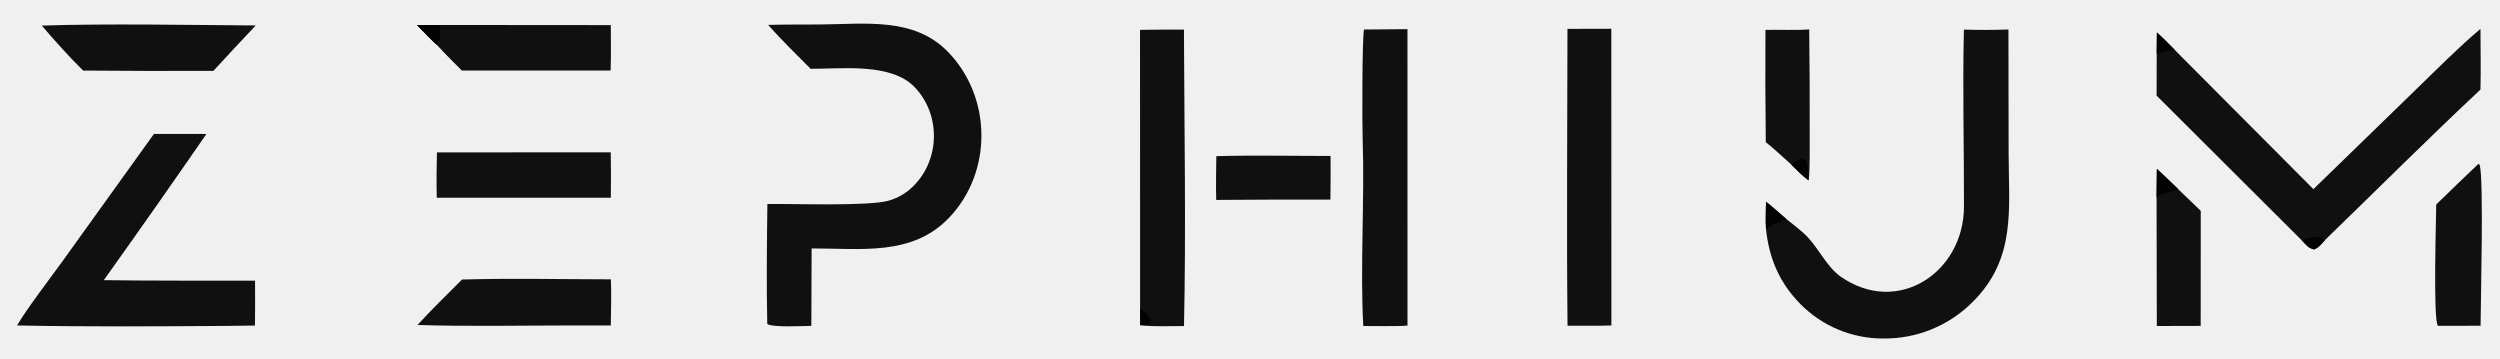
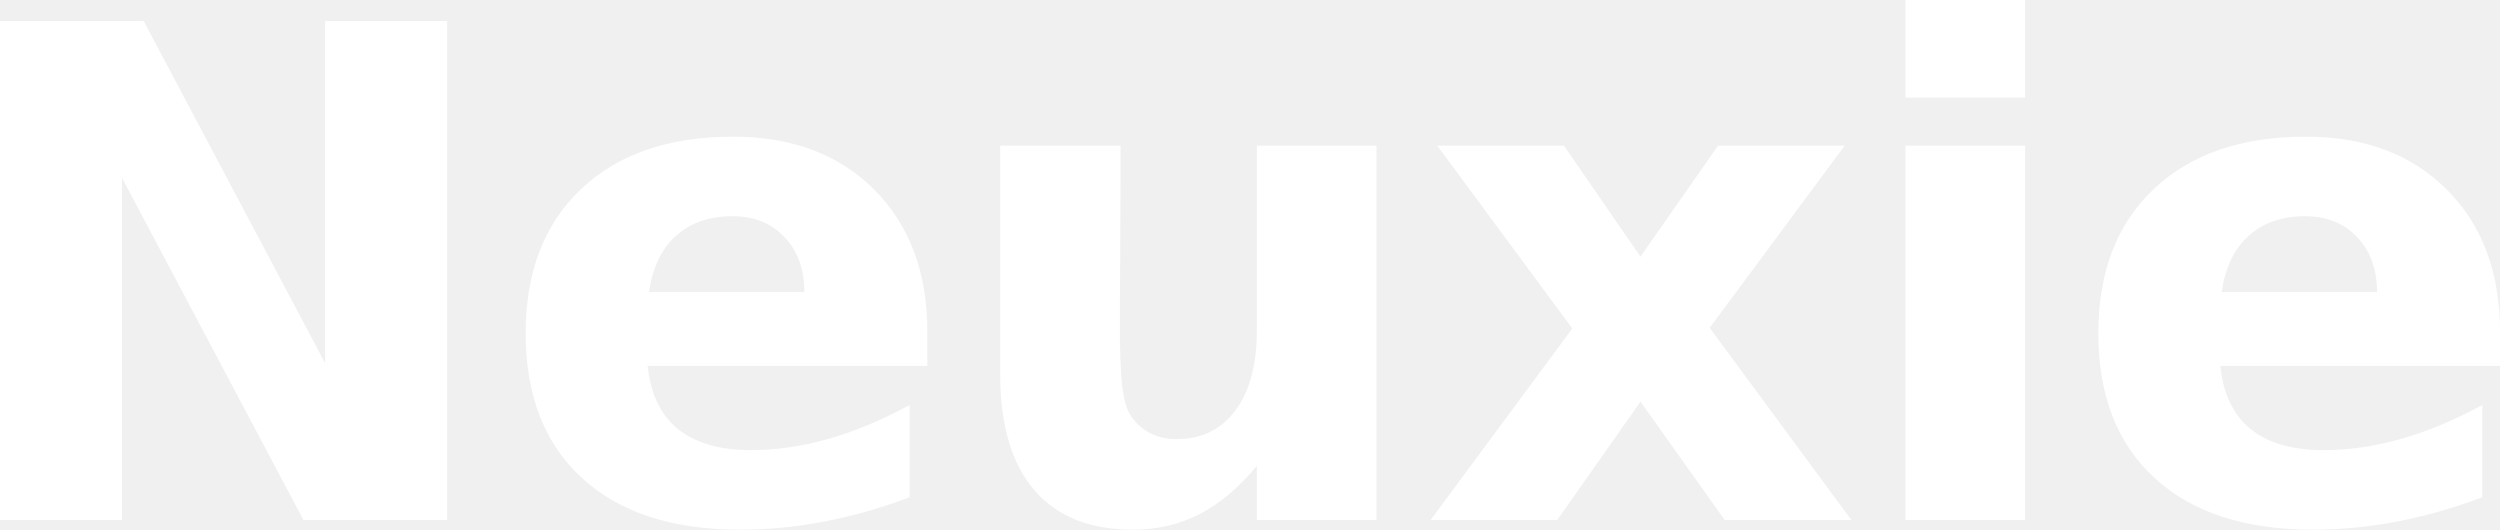
- <svg xmlns="http://www.w3.org/2000/svg" width="585" height="84" viewBox="105 90 585 84">
-   <path fill="#101010" transform="scale(0.4 0.400901)" d="M742.343 238.777C768.293 238.605 796.909 234.374 816.752 254.452C842.823 280.83 843.388 324.87 817.615 351.682C795.954 374.217 765.788 369.372 737.295 369.515L737.135 414.677C732.411 414.799 714.467 415.72 711.35 413.609C710.836 391.237 711.152 365.956 711.424 343.563C726.567 343.352 770.253 344.933 782.082 341.696C787.608 340.194 792.645 337.276 796.698 333.23C812.585 317.619 812.911 291.263 797.528 275.321C783.805 261.101 755.28 264.688 736.728 264.665C728.367 256.293 719.712 247.838 711.842 239.03C721.822 238.761 732.317 238.85 742.343 238.777Z" />
-   <path fill="#101010" transform="scale(0.4 0.400901)" d="M1411.38 241.768C1420.06 242.044 1428.75 242.021 1437.44 241.701L1437.54 313.619C1437.56 346.392 1442.16 375.098 1416.68 400.57C1402.83 414.55 1383.9 422.31 1364.23 422.073C1346.05 422.154 1328.59 414.927 1315.79 402.015C1303.58 389.726 1297.39 375.318 1295.62 358.269C1295.29 353.385 1295.54 347.237 1295.61 342.241C1299.42 345.239 1303.68 349.07 1307.42 352.27C1311.43 355.437 1316.83 359.498 1320.2 363.123C1326.62 370.009 1331.46 380.461 1339.24 385.912C1372.47 409.184 1411.35 383.699 1411.42 345.075C1411.49 310.386 1410.56 275.788 1411.38 241.768Z" />
-   <path fill="#020202" transform="scale(0.4 0.400901)" d="M1295.61 342.241C1299.42 345.239 1303.68 349.07 1307.42 352.27C1302.32 355.245 1300.08 354.58 1295.62 358.269C1295.29 353.385 1295.54 347.237 1295.61 342.241Z" />
-   <path fill="#101010" transform="scale(0.4 0.400901)" d="M1713.57 241.363C1713.6 252.898 1713.88 265.313 1713.57 276.776C1683.08 305.259 1652.84 335.402 1622.77 364.449C1620.78 366.651 1619.01 369.001 1616.26 370.085C1612.58 369.179 1612.05 367.732 1609.07 364.818L1524.12 280.321L1524.16 255.918L1524.28 243.453C1527.68 246.426 1531.48 250.403 1534.74 253.646L1615.84 334.9L1675.45 277.122C1686.83 266.117 1701.56 251.334 1713.57 241.363Z" />
-   <path fill="#020202" transform="scale(0.4 0.400901)" d="M1609.07 364.818C1613.9 362.903 1617.89 361.554 1622.77 364.449C1620.78 366.651 1619.01 369.001 1616.26 370.085C1612.58 369.179 1612.05 367.732 1609.07 364.818Z" />
-   <path fill="#020202" transform="scale(0.4 0.400901)" d="M1524.16 255.918L1524.28 243.453C1527.68 246.426 1531.48 250.403 1534.74 253.646C1532.25 254.098 1526.19 255.018 1524.16 255.918Z" />
-   <path fill="#101010" transform="scale(0.4 0.400901)" d="M352.566 302.655L383.258 302.689C363.473 331.291 343.459 359.734 323.218 388.015C352.513 388.428 382.357 388.255 411.695 388.33C411.783 397.059 411.768 405.79 411.65 414.519L393.311 414.737C353.855 414.978 311.822 415.273 272.485 414.46C277.992 404.926 292.28 386.385 299.38 376.522L352.566 302.655Z" />
-   <path fill="#101010" transform="scale(0.4 0.400901)" d="M1060.43 241.721L1085.87 241.505L1085.89 414.536C1079.61 415.071 1066.79 414.743 1060.02 414.782C1058.13 381.506 1060.86 340.137 1059.66 306.078C1059.35 297.278 1059.31 247.296 1060.43 241.721Z" />
-   <path fill="#101010" transform="scale(0.4 0.400901)" d="M929.419 241.917C937.982 241.795 946.545 241.743 955.109 241.76C955.312 297.966 956.371 358.978 955.136 414.808C948.573 414.84 935.395 415.2 929.511 414.33L929.462 404.39L929.419 241.917Z" />
-   <path fill="#020202" transform="scale(0.4 0.400901)" d="M929.462 404.39C931.812 406.396 934.469 408.305 935.769 411.067L935.289 413.176C933.219 414.142 931.772 414.133 929.511 414.33L929.462 404.39Z" />
-   <path fill="#101010" transform="scale(0.4 0.400901)" d="M1179.47 241.343L1205.12 241.283L1205.16 414.464C1196.94 414.748 1187.8 414.595 1179.51 414.629C1178.91 357.245 1179.44 298.8 1179.47 241.343Z" />
-   <path fill="#101010" transform="scale(0.4 0.400901)" d="M532.788 387.647C560.413 386.84 591.964 387.507 619.877 387.538C620.247 395.794 619.897 406.076 619.819 414.484L596.382 414.452C567.393 414.482 535.466 415.115 506.748 414.171C514.274 405.826 524.731 395.822 532.788 387.647Z" />
-   <path fill="#101010" transform="scale(0.4 0.400901)" d="M286.945 239.422C325.787 238.183 373.013 239.095 412.079 239.357L399.642 252.593L387.336 265.854C361.944 265.956 336.552 265.901 311.161 265.687C303.719 258.502 293.501 247.143 286.945 239.422Z" />
-   <path fill="#101010" transform="scale(0.4 0.400901)" d="M518.096 313.434L619.792 313.421C619.94 322.246 619.957 331.071 619.843 339.896L518.01 339.894C517.793 330.882 517.906 322.449 518.096 313.434Z" />
-   <path fill="#101010" transform="scale(0.4 0.400901)" d="M520.035 239.075L619.823 239.155C619.805 247.465 620.051 257.476 619.704 265.645L532.65 265.661C528.047 260.985 522.633 255.748 518.313 250.908C514.886 247.944 509.779 242.5 506.431 239.145L520.035 239.075Z" />
-   <path fill="#020202" transform="scale(0.4 0.400901)" d="M506.431 239.145L520.035 239.075C520 243.193 520.36 246.956 518.485 250.569L518.313 250.908C514.886 247.944 509.779 242.5 506.431 239.145Z" />
-   <path fill="#101010" transform="scale(0.4 0.400901)" d="M1712.43 320.099L1713.13 320.772C1715.6 329.769 1713.66 401.142 1713.64 414.624L1688.81 414.68C1688.76 414.639 1688.71 414.603 1688.67 414.557C1685.8 411.426 1687.65 352.444 1687.69 343.853C1695.88 335.879 1704.13 327.961 1712.43 320.099Z" />
-   <path fill="#101010" transform="scale(0.4 0.400901)" d="M1524.26 323.104C1528.31 326.65 1532.98 331.336 1536.95 335.11L1549.94 347.553L1549.9 414.712L1524.24 414.779L1524.09 339.576L1524.26 323.104Z" />
-   <path fill="#020202" transform="scale(0.4 0.400901)" d="M1524.26 323.104C1528.31 326.65 1532.98 331.336 1536.95 335.11C1532.81 336.272 1527.23 337.233 1524.09 339.576L1524.26 323.104Z" />
-   <path fill="#101010" transform="scale(0.4 0.400901)" d="M1295.29 241.93C1302.74 241.771 1314 242.245 1320.88 241.639C1321.13 261.763 1321.23 281.889 1321.17 302.015C1321.17 306.931 1321.4 326.1 1320.51 329.769C1316.71 326.946 1313.76 323.865 1310.4 320.54C1306.1 316.725 1299.89 310.866 1295.49 307.485C1295.22 285.634 1295.15 263.782 1295.29 241.93Z" />
-   <path fill="#020202" transform="scale(0.4 0.400901)" d="M1310.4 320.54C1312.51 318.681 1313.42 318.276 1315.94 317.001L1318.42 317.348C1320.86 320.591 1319.96 325.532 1320.51 329.769C1316.71 326.946 1313.76 323.865 1310.4 320.54Z" />
-   <path fill="#101010" transform="scale(0.4 0.400901)" d="M974.046 315.641C995.39 315.023 1019.33 315.543 1040.88 315.524C1041 323.912 1040.84 332.6 1040.8 341.014C1018.53 340.94 996.258 340.998 973.988 341.189C973.721 333.141 973.994 323.79 974.046 315.641Z" />
+ <svg xmlns="http://www.w3.org/2000/svg" viewBox="0 0 3652.93 773.93" width="3652.93" height="773.93">
+   <path d="M0.00 30.76H209.96L475.10 530.76V30.76H653.32V759.77H443.36L178.22 259.77V759.77H0.00ZM1355.00 484.86V534.67H946.31Q952.66 596.19 990.74 626.95Q1028.83 657.71 1097.19 657.71Q1152.36 657.71 1210.22 641.36Q1268.09 625.00 1329.12 591.80V726.56Q1267.11 750.00 1205.10 761.96Q1143.09 773.93 1081.07 773.93Q932.64 773.93 850.36 698.49Q768.09 623.05 768.09 486.82Q768.09 353.03 848.90 276.37Q929.71 199.71 1071.31 199.71Q1200.21 199.71 1277.61 277.34Q1355.00 354.98 1355.00 484.86ZM1175.31 426.76Q1175.31 376.95 1146.26 346.44Q1117.21 315.92 1070.33 315.92Q1019.55 315.92 987.81 344.48Q956.07 373.05 948.26 426.76ZM1461.46 546.88V212.89H1637.25V267.58Q1637.25 312.01 1636.76 379.15Q1636.27 446.29 1636.27 468.75Q1636.27 534.67 1639.69 563.72Q1643.11 592.77 1651.41 605.96Q1662.15 623.05 1679.48 632.32Q1696.82 641.60 1719.28 641.60Q1773.96 641.60 1805.21 599.61Q1836.46 557.62 1836.46 482.91V212.89H2011.27V759.77H1836.46V680.66Q1796.91 728.52 1752.72 751.22Q1708.54 773.93 1655.31 773.93Q1560.59 773.93 1511.03 715.82Q1461.46 657.71 1461.46 546.88ZM2297.42 479.98 2100.16 212.89H2285.21L2397.03 375.00L2510.31 212.89H2695.37L2498.11 479.00L2705.14 759.77H2520.08L2397.03 586.91L2275.45 759.77H2090.39ZM2784.26 212.89H2959.06V759.77H2784.26ZM2784.26 0.00H2959.06V142.58H2784.26ZM3652.93 484.86V534.67H3244.24Q3250.59 596.19 3288.67 626.95Q3326.76 657.71 3395.12 657.71Q3450.29 657.71 3508.15 641.36Q3566.02 625.00 3627.05 591.80V726.56Q3565.04 750.00 3503.03 761.96Q3441.02 773.93 3379.00 773.93Q3230.57 773.93 3148.29 698.49Q3066.02 623.05 3066.02 486.82Q3066.02 353.03 3146.83 276.37Q3227.64 199.71 3369.24 199.71Q3498.14 199.71 3575.54 277.34Q3652.93 354.98 3652.93 484.86ZM3473.24 426.76Q3473.24 376.95 3444.19 346.44Q3415.14 315.92 3368.26 315.92Q3317.48 315.92 3285.74 344.48Q3254.00 373.05 3246.19 426.76Z" fill="#FFFFFF" />
</svg>
